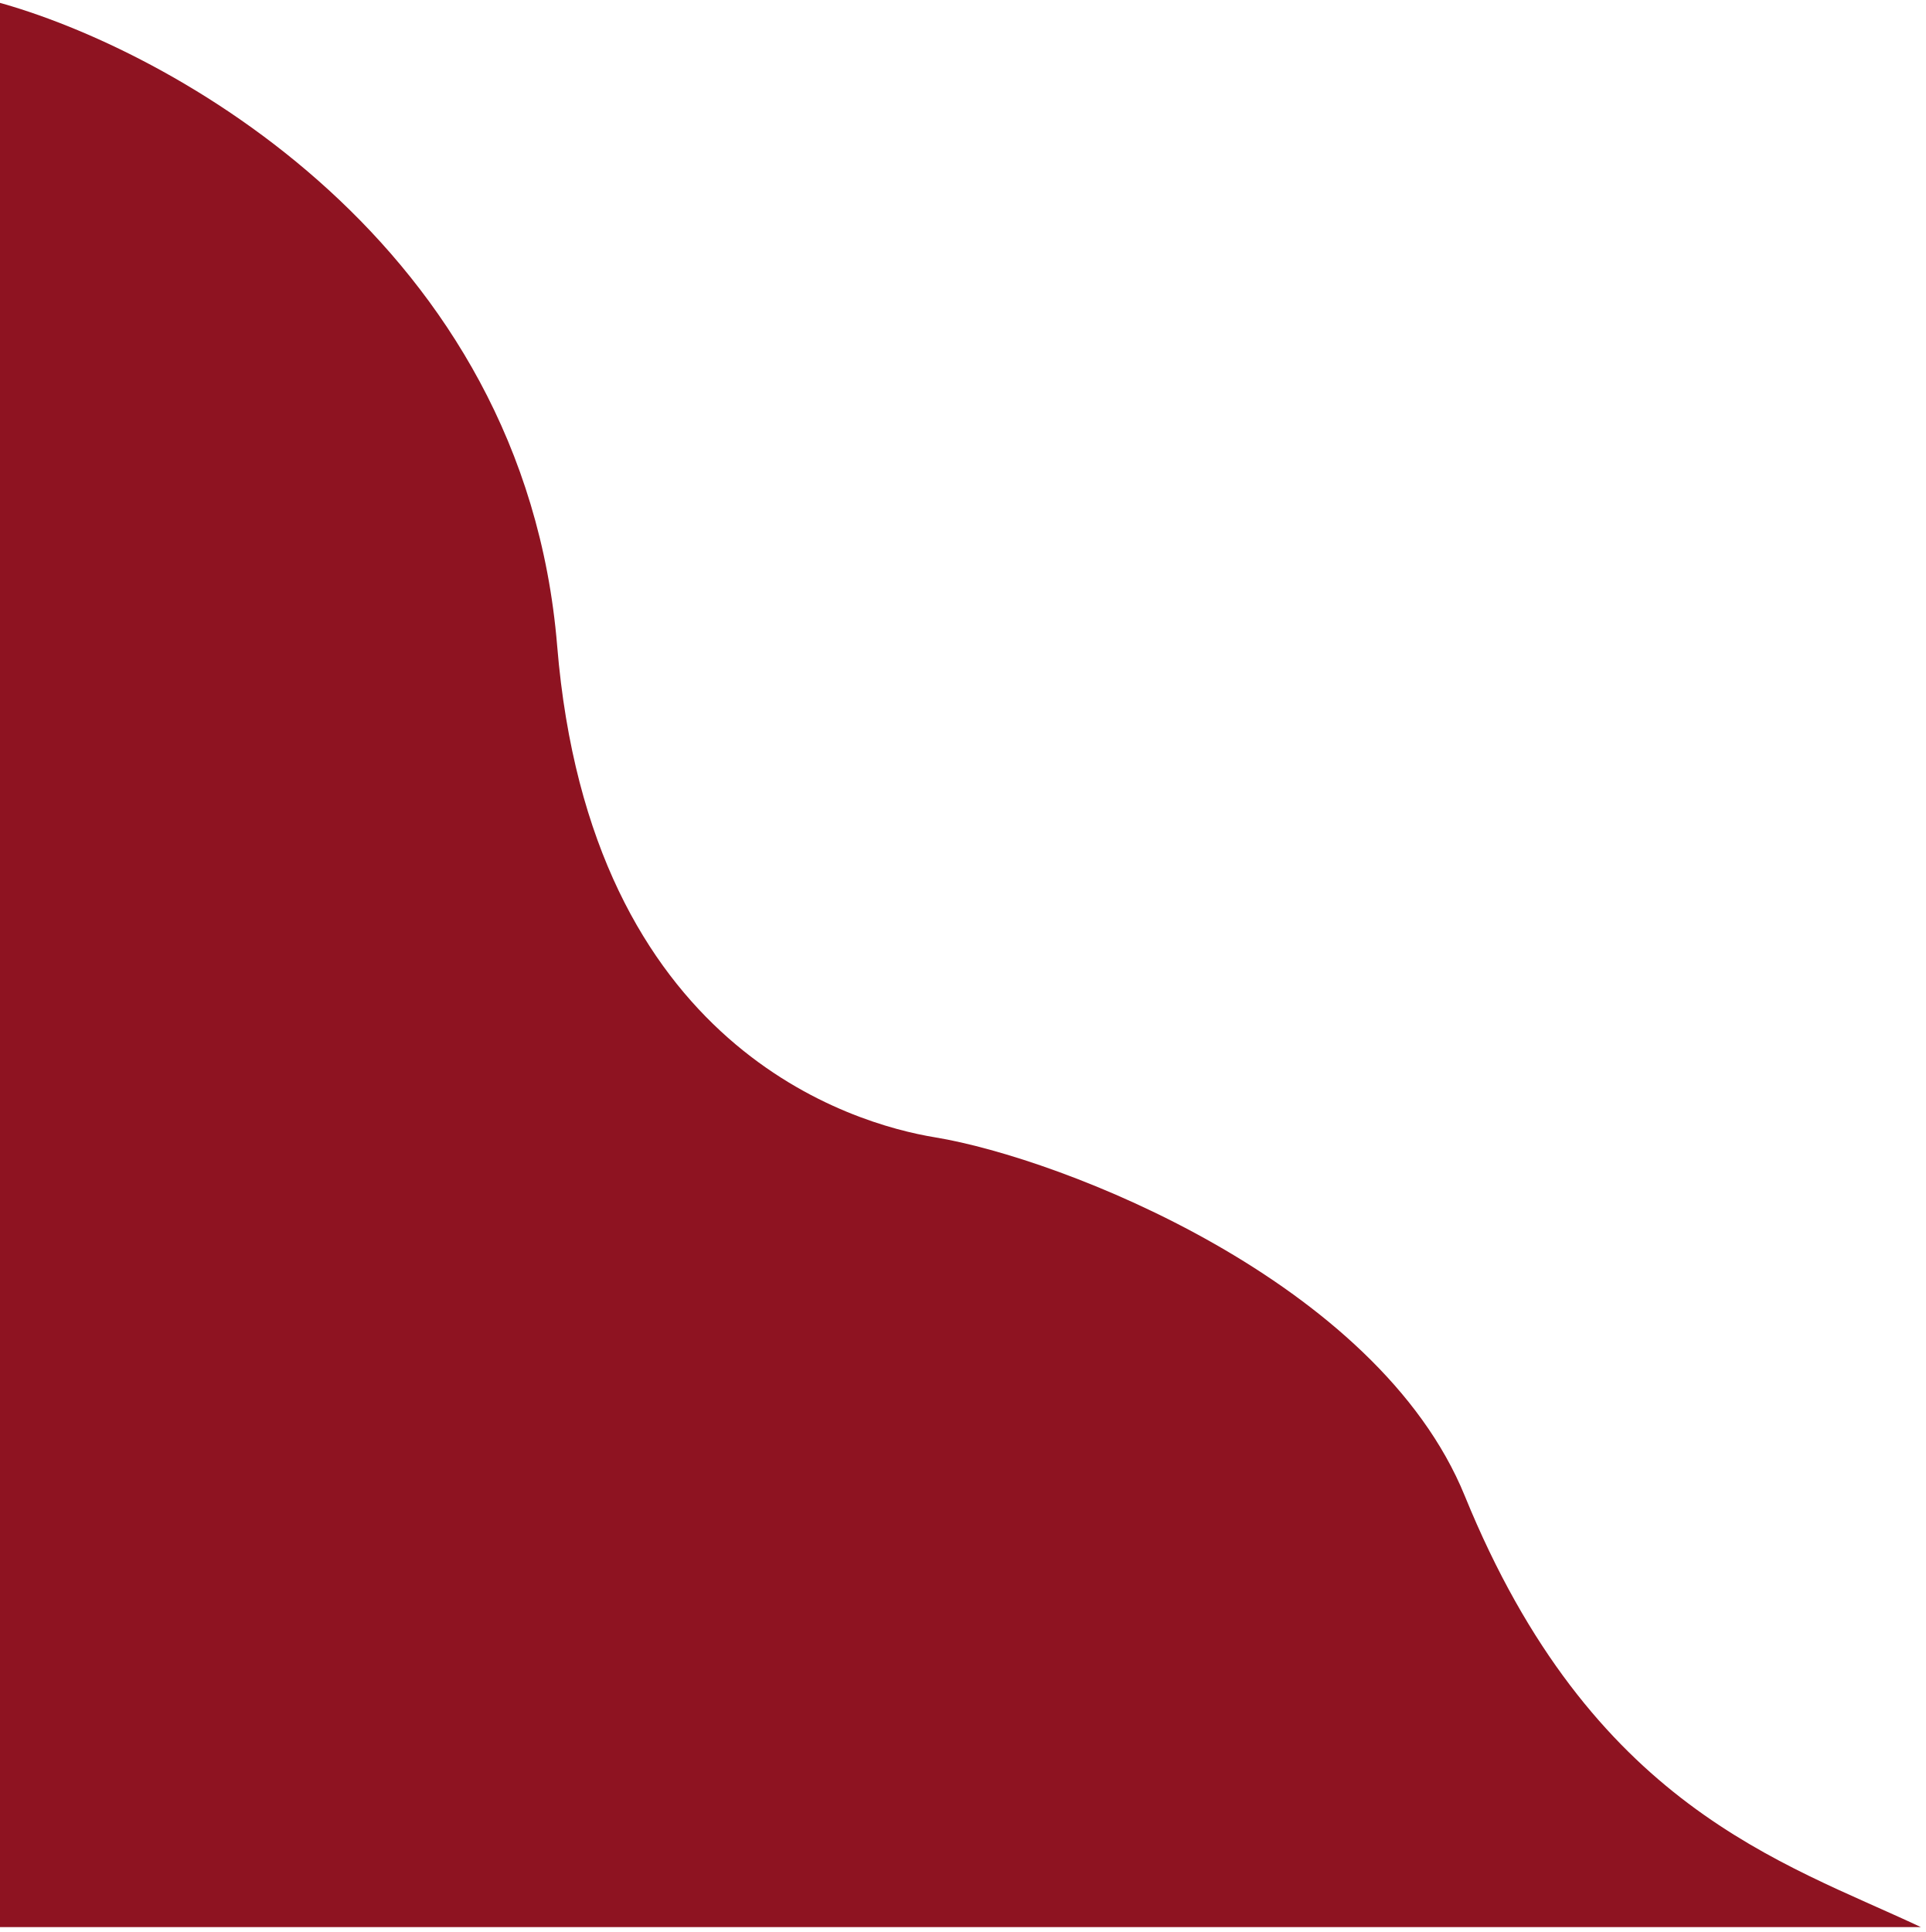
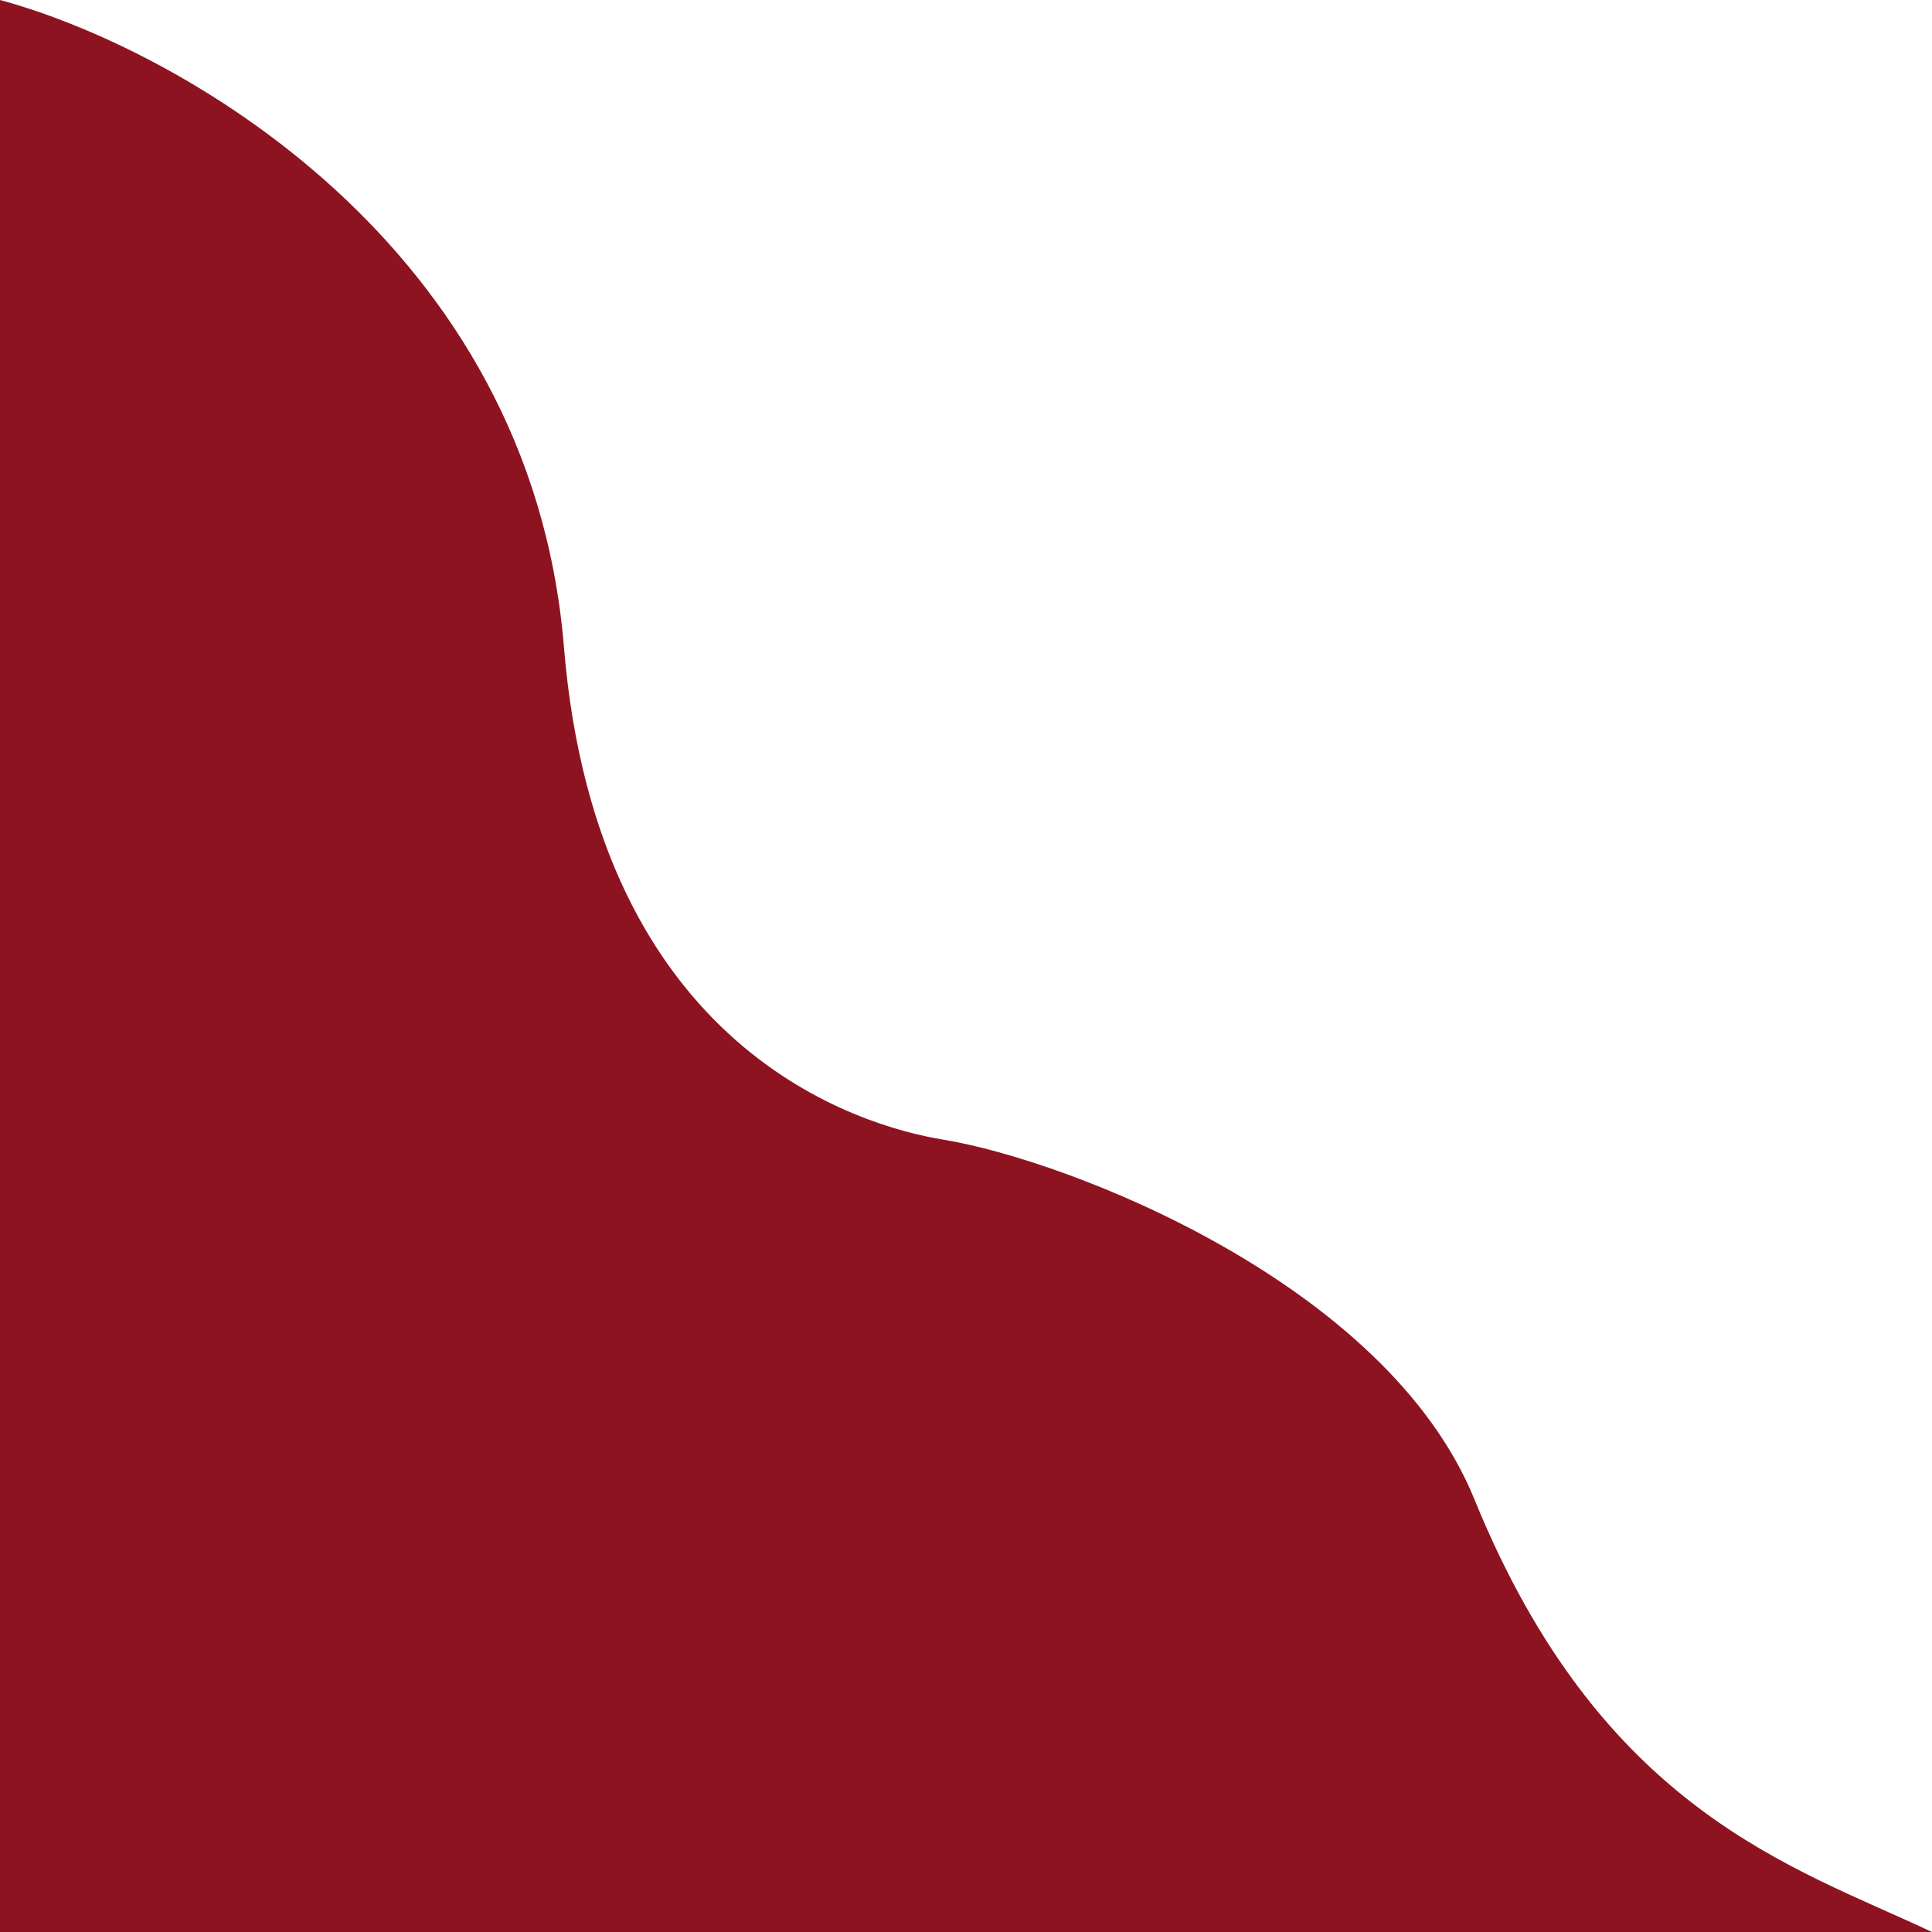
- <svg xmlns="http://www.w3.org/2000/svg" width="300" height="301" viewBox="0 0 300 301" fill="none">
-   <path d="M-0.762 300.238L269.812 300.238H299.238C277.706 290.081 247.922 281.488 228.185 233.05C214.566 199.626 165.386 180.434 145.649 177.191C132.97 175.107 91.965 163.441 86.797 100.628C81.63 37.816 26.271 7.529 -0.762 0.238L-0.762 300.238Z" fill="#8E1321" />
+ <svg xmlns="http://www.w3.org/2000/svg" width="300" height="300" viewBox="0 0 300 300" fill="none">
+   <path d="M0 300L270.574 300H300C278.469 289.844 248.684 281.25 228.947 232.813C215.328 199.389 166.148 180.196 146.411 176.953C133.732 174.87 92.727 163.203 87.56 100.391C82.392 37.578 27.034 7.292 0 0L0 300Z" fill="#8E1321" />
</svg>
